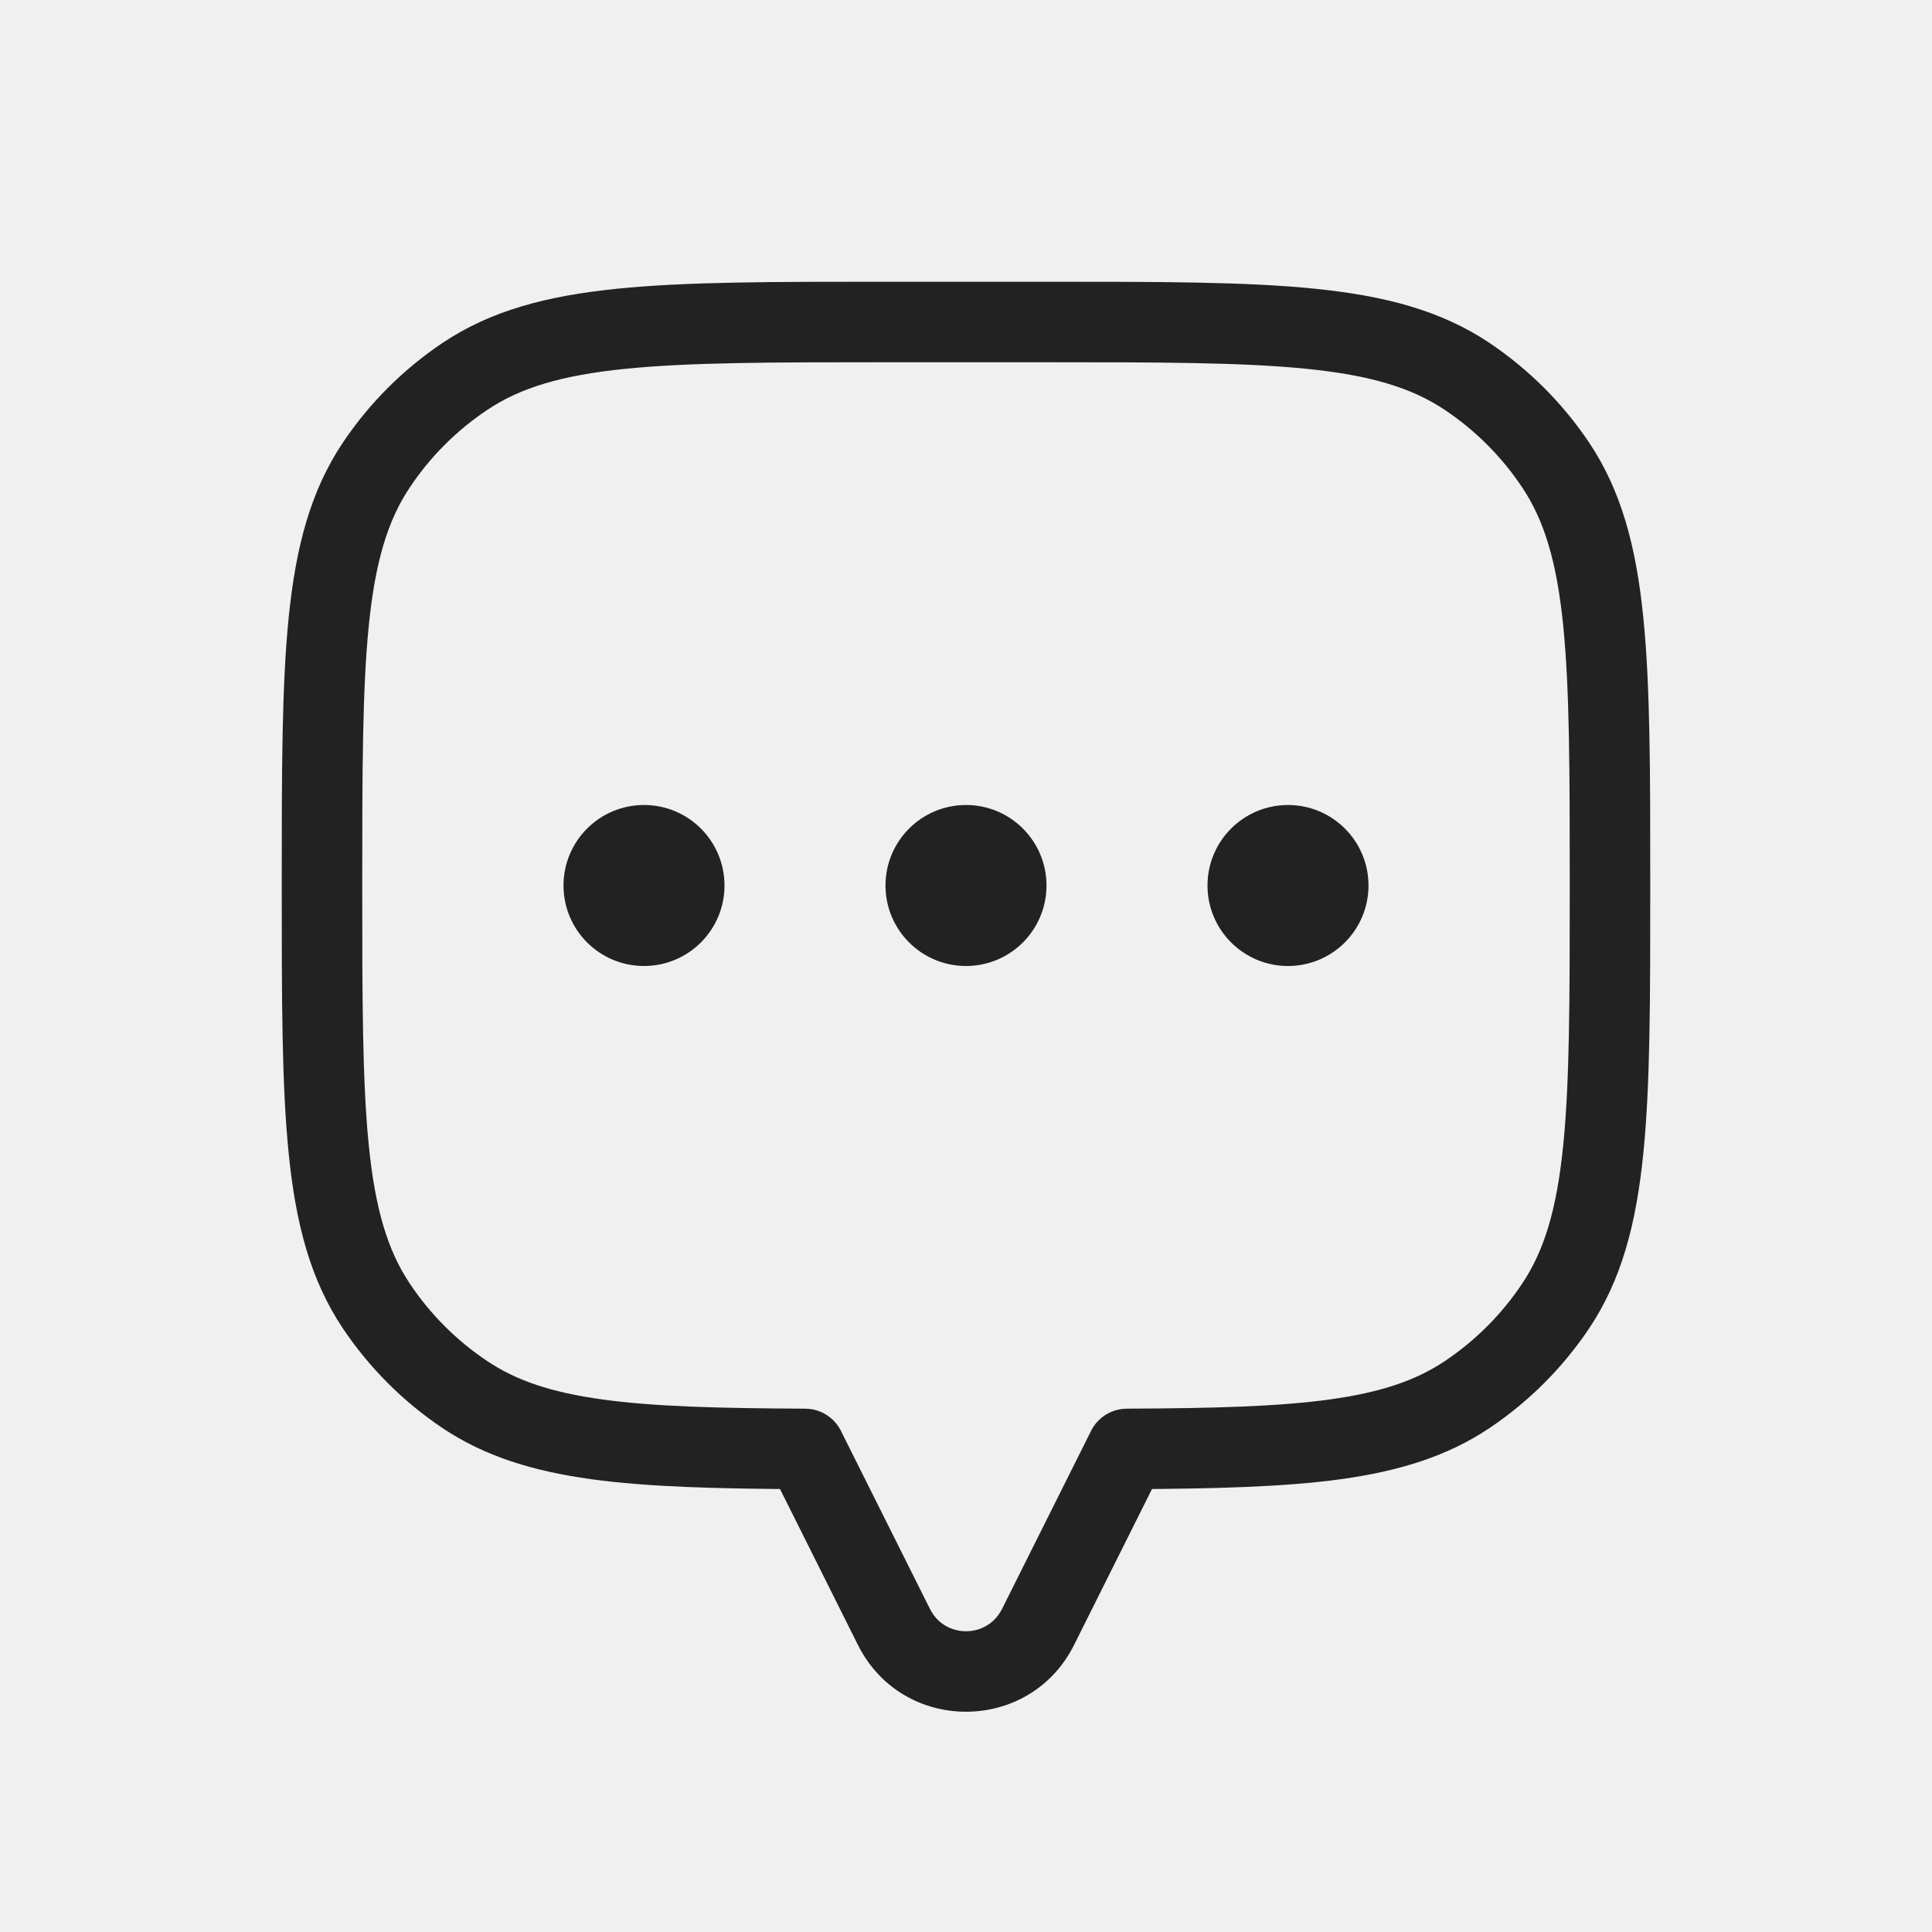
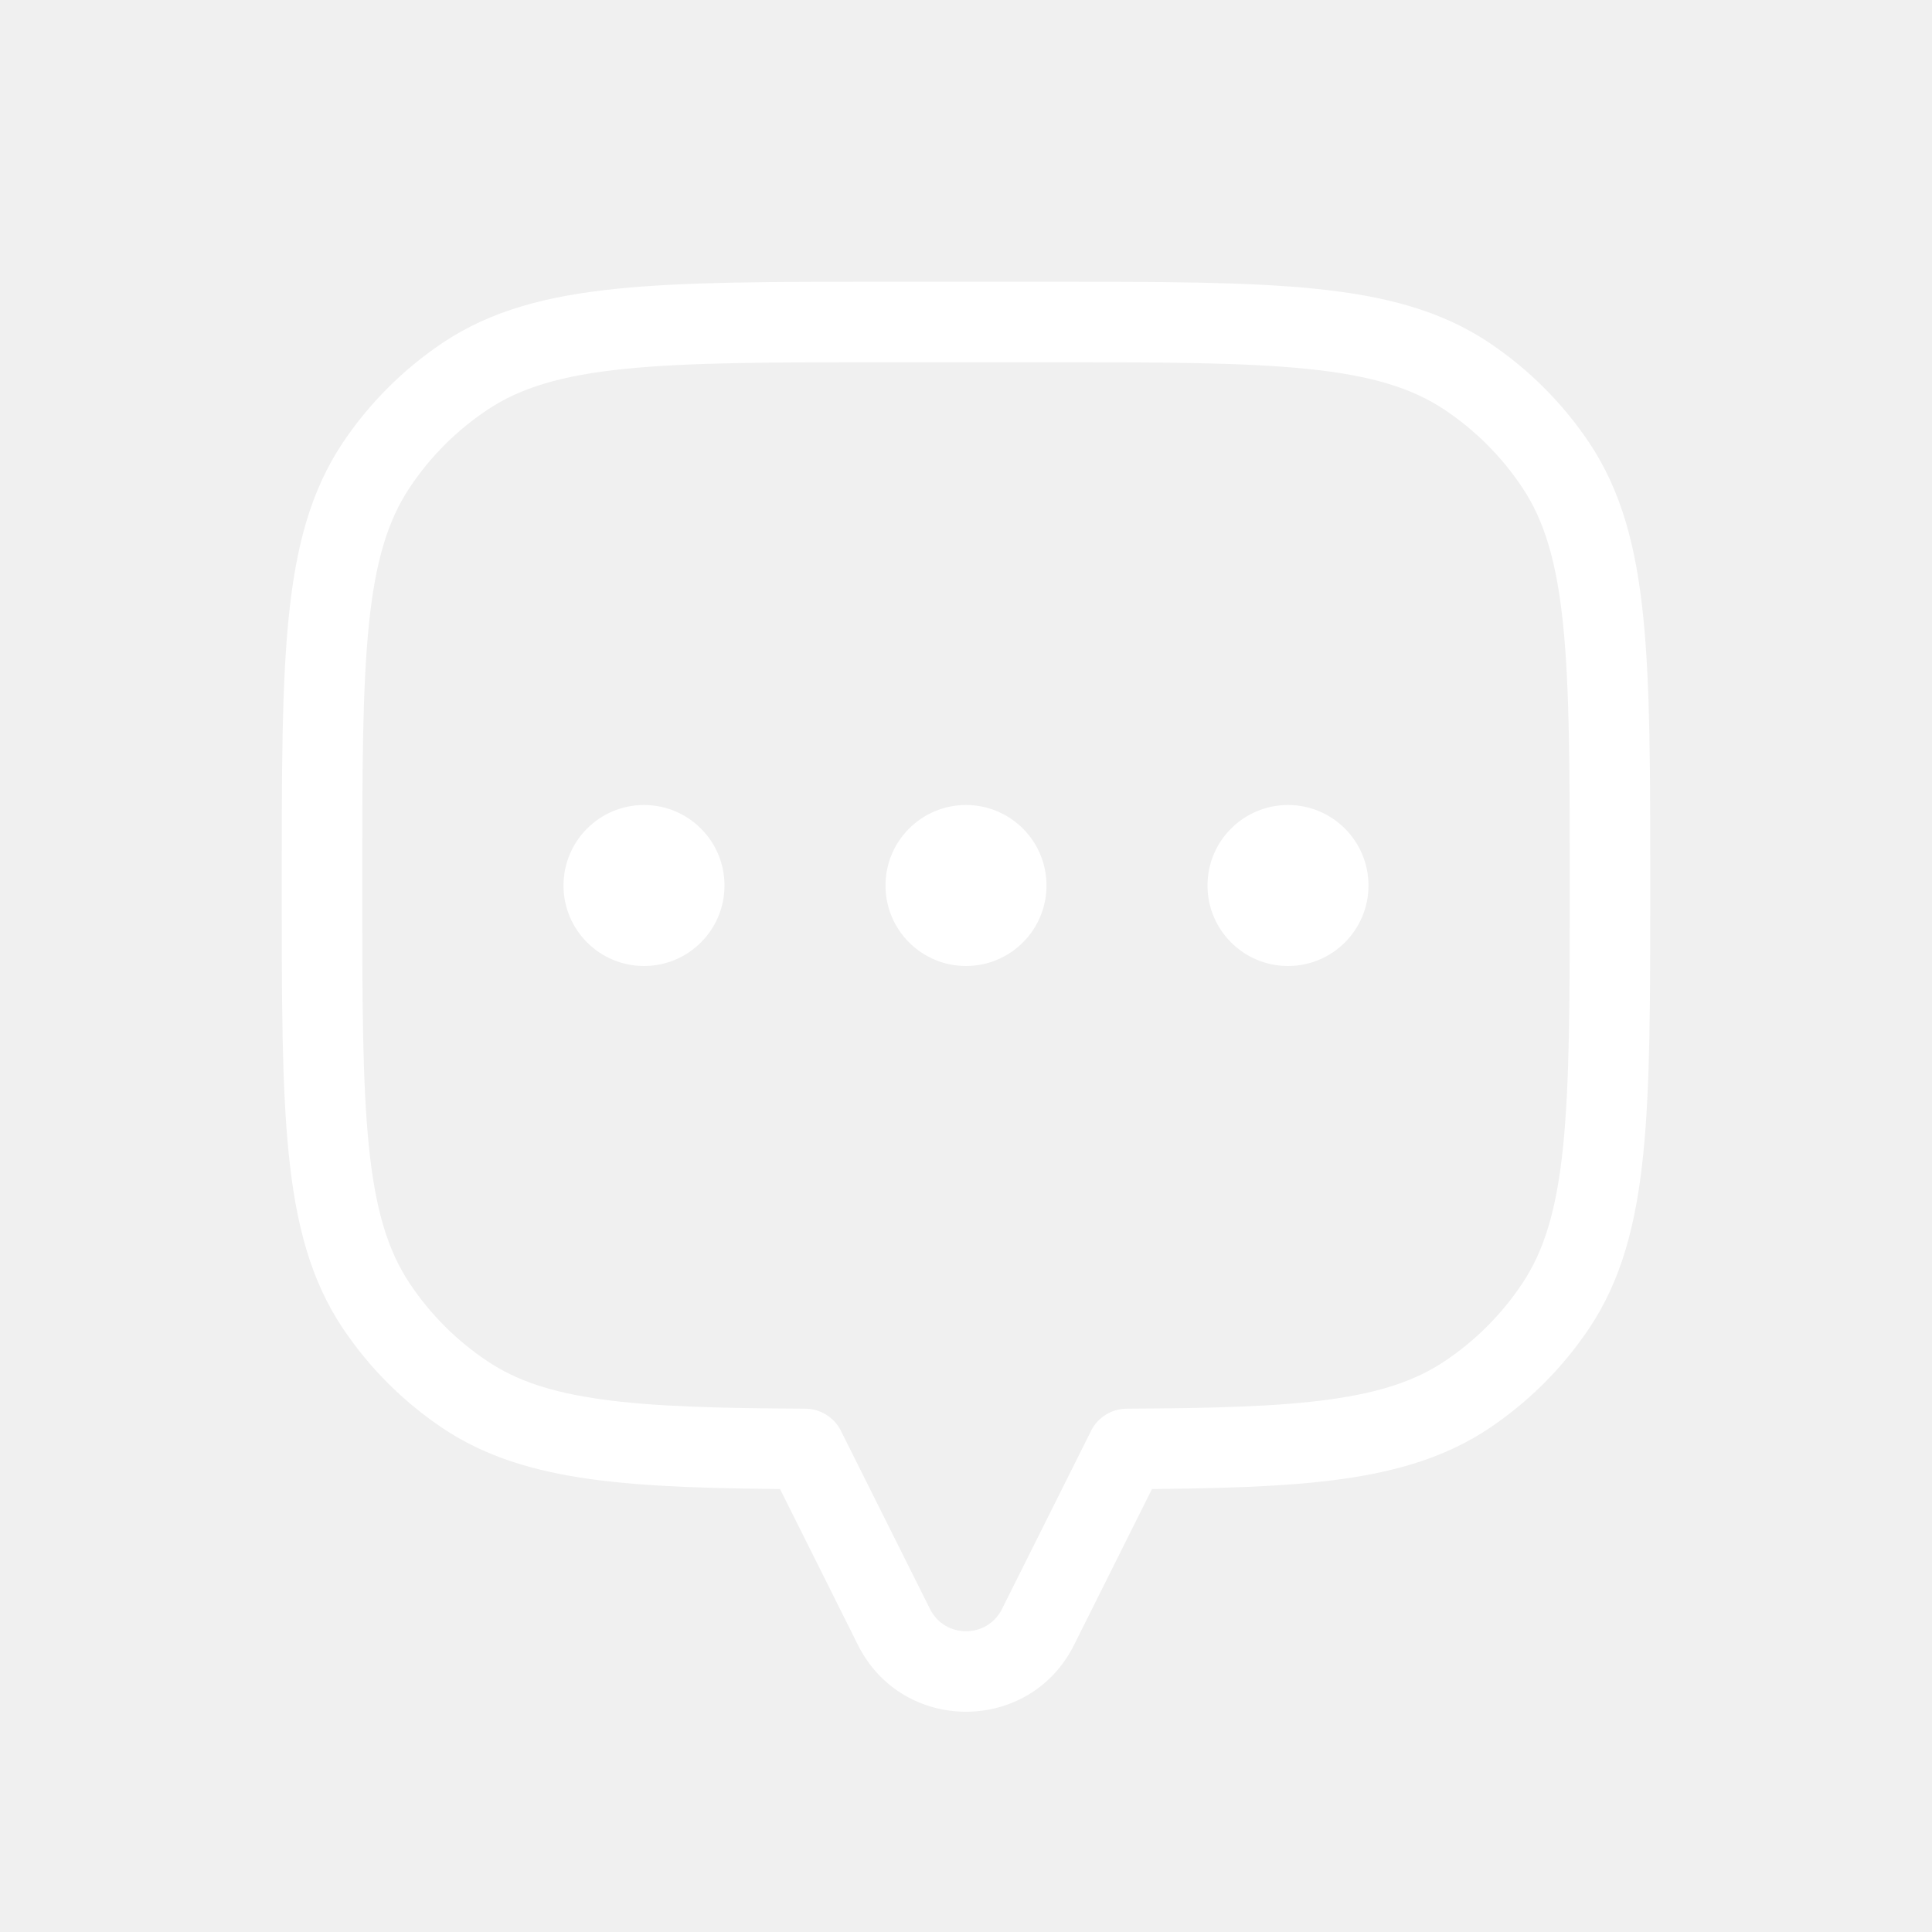
<svg xmlns="http://www.w3.org/2000/svg" width="24" height="24" viewBox="0 0 24 24" fill="none">
-   <path d="M19.326 5.778L18.91 6.056L18.91 6.056L19.326 5.778ZM19.326 16.222L18.91 15.944H18.91L19.326 16.222ZM18.222 17.326L17.945 16.91V16.91L18.222 17.326ZM14 17.999L13.998 17.499C13.723 17.5 13.5 17.723 13.5 17.999H14ZM14 18L14.447 18.224C14.482 18.154 14.5 18.078 14.5 18H14ZM10 18H9.5C9.5 18.078 9.518 18.154 9.553 18.224L10 18ZM10 17.999H10.5C10.5 17.723 10.277 17.5 10.002 17.499L10 17.999ZM5.778 17.326L6.056 16.91L6.056 16.91L5.778 17.326ZM4.674 16.222L5.09 15.944H5.09L4.674 16.222ZM4.674 5.778L5.09 6.056L4.674 5.778ZM5.778 4.674L6.056 5.09L5.778 4.674ZM18.222 4.674L17.945 5.09V5.09L18.222 4.674ZM20.5 11C20.5 9.606 20.501 8.523 20.413 7.663C20.325 6.795 20.143 6.1 19.742 5.5L18.91 6.056C19.183 6.464 19.338 6.976 19.418 7.764C19.499 8.562 19.5 9.585 19.5 11H20.5ZM19.742 16.5C20.143 15.9 20.325 15.205 20.413 14.337C20.501 13.477 20.5 12.394 20.5 11H19.5C19.5 12.415 19.499 13.438 19.418 14.236C19.338 15.024 19.183 15.536 18.91 15.944L19.742 16.5ZM18.5 17.742C18.991 17.413 19.413 16.991 19.742 16.5L18.91 15.944C18.655 16.327 18.327 16.655 17.945 16.91L18.5 17.742ZM14.002 18.499C15.079 18.494 15.945 18.473 16.658 18.375C17.379 18.275 17.976 18.092 18.5 17.742L17.945 16.91C17.587 17.149 17.152 17.297 16.521 17.384C15.883 17.473 15.079 17.494 13.998 17.499L14.002 18.499ZM14.5 18V17.999H13.5V18H14.5ZM13.342 20.435L14.447 18.224L13.553 17.776L12.447 19.988L13.342 20.435ZM10.658 20.435C11.211 21.54 12.789 21.54 13.342 20.435L12.447 19.988C12.263 20.356 11.737 20.356 11.553 19.988L10.658 20.435ZM9.553 18.224L10.658 20.435L11.553 19.988L10.447 17.776L9.553 18.224ZM9.5 17.999V18H10.5V17.999H9.5ZM5.5 17.742C6.024 18.092 6.621 18.275 7.342 18.375C8.055 18.473 8.921 18.494 9.998 18.499L10.002 17.499C8.921 17.494 8.117 17.473 7.479 17.384C6.848 17.297 6.413 17.149 6.056 16.91L5.5 17.742ZM4.258 16.5C4.587 16.991 5.009 17.413 5.5 17.742L6.056 16.91C5.673 16.655 5.345 16.327 5.09 15.944L4.258 16.5ZM3.5 11C3.5 12.394 3.499 13.477 3.587 14.337C3.675 15.205 3.857 15.9 4.258 16.5L5.09 15.944C4.817 15.536 4.662 15.024 4.582 14.236C4.501 13.438 4.5 12.415 4.5 11H3.5ZM4.258 5.5C3.857 6.1 3.675 6.795 3.587 7.663C3.499 8.523 3.5 9.606 3.5 11H4.5C4.5 9.585 4.501 8.562 4.582 7.764C4.662 6.976 4.817 6.464 5.09 6.056L4.258 5.5ZM5.5 4.258C5.009 4.587 4.587 5.009 4.258 5.5L5.09 6.056C5.345 5.673 5.673 5.345 6.056 5.09L5.5 4.258ZM11 3.5C9.606 3.5 8.523 3.499 7.663 3.587C6.795 3.675 6.1 3.857 5.5 4.258L6.056 5.09C6.464 4.817 6.976 4.662 7.764 4.582C8.562 4.501 9.585 4.5 11 4.5V3.5ZM13 3.5H11V4.5H13V3.5ZM18.5 4.258C17.9 3.857 17.205 3.675 16.337 3.587C15.477 3.499 14.394 3.5 13 3.5V4.5C14.415 4.5 15.438 4.501 16.235 4.582C17.024 4.662 17.536 4.817 17.945 5.09L18.5 4.258ZM19.742 5.5C19.413 5.009 18.991 4.587 18.5 4.258L17.945 5.09C18.327 5.345 18.655 5.673 18.91 6.056L19.742 5.5Z" fill="#222222" />
-   <circle cx="16" cy="11" r="1" fill="#222222" />
-   <circle cx="12" cy="11" r="1" fill="#222222" />
-   <circle cx="8" cy="11" r="1" fill="#222222" />
+   <path d="M19.326 5.778L18.91 6.056L18.91 6.056L19.326 5.778ZM19.326 16.222L18.91 15.944H18.91L19.326 16.222ZM18.222 17.326L17.945 16.91V16.91L18.222 17.326ZM14 17.999L13.998 17.499C13.723 17.5 13.5 17.723 13.5 17.999H14ZM14 18L14.447 18.224C14.482 18.154 14.5 18.078 14.5 18H14ZM10 18H9.5C9.5 18.078 9.518 18.154 9.553 18.224L10 18ZM10 17.999H10.5C10.5 17.723 10.277 17.5 10.002 17.499L10 17.999ZM5.778 17.326L6.056 16.91L6.056 16.91L5.778 17.326ZM4.674 16.222L5.09 15.944H5.09L4.674 16.222ZM4.674 5.778L5.09 6.056L4.674 5.778ZM5.778 4.674L6.056 5.09L5.778 4.674ZM18.222 4.674L17.945 5.09V5.09L18.222 4.674ZM20.5 11C20.5 9.606 20.501 8.523 20.413 7.663C20.325 6.795 20.143 6.1 19.742 5.5L18.91 6.056C19.183 6.464 19.338 6.976 19.418 7.764C19.499 8.562 19.5 9.585 19.5 11H20.5ZM19.742 16.5C20.143 15.9 20.325 15.205 20.413 14.337C20.501 13.477 20.5 12.394 20.5 11H19.5C19.5 12.415 19.499 13.438 19.418 14.236C19.338 15.024 19.183 15.536 18.91 15.944L19.742 16.5ZM18.5 17.742C18.991 17.413 19.413 16.991 19.742 16.5L18.91 15.944C18.655 16.327 18.327 16.655 17.945 16.91L18.5 17.742ZM14.002 18.499C15.079 18.494 15.945 18.473 16.658 18.375C17.379 18.275 17.976 18.092 18.5 17.742L17.945 16.91C17.587 17.149 17.152 17.297 16.521 17.384C15.883 17.473 15.079 17.494 13.998 17.499L14.002 18.499ZM14.5 18V17.999H13.5V18H14.5ZM13.342 20.435L14.447 18.224L13.553 17.776L12.447 19.988L13.342 20.435ZM10.658 20.435C11.211 21.54 12.789 21.54 13.342 20.435L12.447 19.988C12.263 20.356 11.737 20.356 11.553 19.988L10.658 20.435ZM9.553 18.224L10.658 20.435L11.553 19.988L10.447 17.776L9.553 18.224ZM9.5 17.999V18H10.5V17.999H9.5ZM5.5 17.742C6.024 18.092 6.621 18.275 7.342 18.375C8.055 18.473 8.921 18.494 9.998 18.499L10.002 17.499C8.921 17.494 8.117 17.473 7.479 17.384C6.848 17.297 6.413 17.149 6.056 16.91L5.5 17.742ZM4.258 16.5C4.587 16.991 5.009 17.413 5.5 17.742L6.056 16.91C5.673 16.655 5.345 16.327 5.09 15.944L4.258 16.5ZM3.5 11C3.5 12.394 3.499 13.477 3.587 14.337C3.675 15.205 3.857 15.9 4.258 16.5L5.09 15.944C4.817 15.536 4.662 15.024 4.582 14.236C4.501 13.438 4.5 12.415 4.5 11H3.5ZM4.258 5.5C3.857 6.1 3.675 6.795 3.587 7.663C3.499 8.523 3.5 9.606 3.5 11H4.5C4.5 9.585 4.501 8.562 4.582 7.764C4.662 6.976 4.817 6.464 5.09 6.056L4.258 5.5ZM5.5 4.258C5.009 4.587 4.587 5.009 4.258 5.5L5.09 6.056C5.345 5.673 5.673 5.345 6.056 5.09L5.5 4.258ZM11 3.5C9.606 3.5 8.523 3.499 7.663 3.587C6.795 3.675 6.1 3.857 5.5 4.258L6.056 5.09C6.464 4.817 6.976 4.662 7.764 4.582C8.562 4.501 9.585 4.5 11 4.5V3.5ZM13 3.5H11V4.5H13V3.5ZM18.5 4.258C17.9 3.857 17.205 3.675 16.337 3.587C15.477 3.499 14.394 3.5 13 3.5V4.5C14.415 4.5 15.438 4.501 16.235 4.582C17.024 4.662 17.536 4.817 17.945 5.09L18.5 4.258ZM19.742 5.5C19.413 5.009 18.991 4.587 18.5 4.258L17.945 5.09C18.327 5.345 18.655 5.673 18.91 6.056L19.742 5.5Z" fill="#fff" />
+   <circle cx="16" cy="11" r="1" fill="#fff" />
+   <circle cx="12" cy="11" r="1" fill="#fff" />
+   <circle cx="8" cy="11" r="1" fill="#fff" />
</svg>
